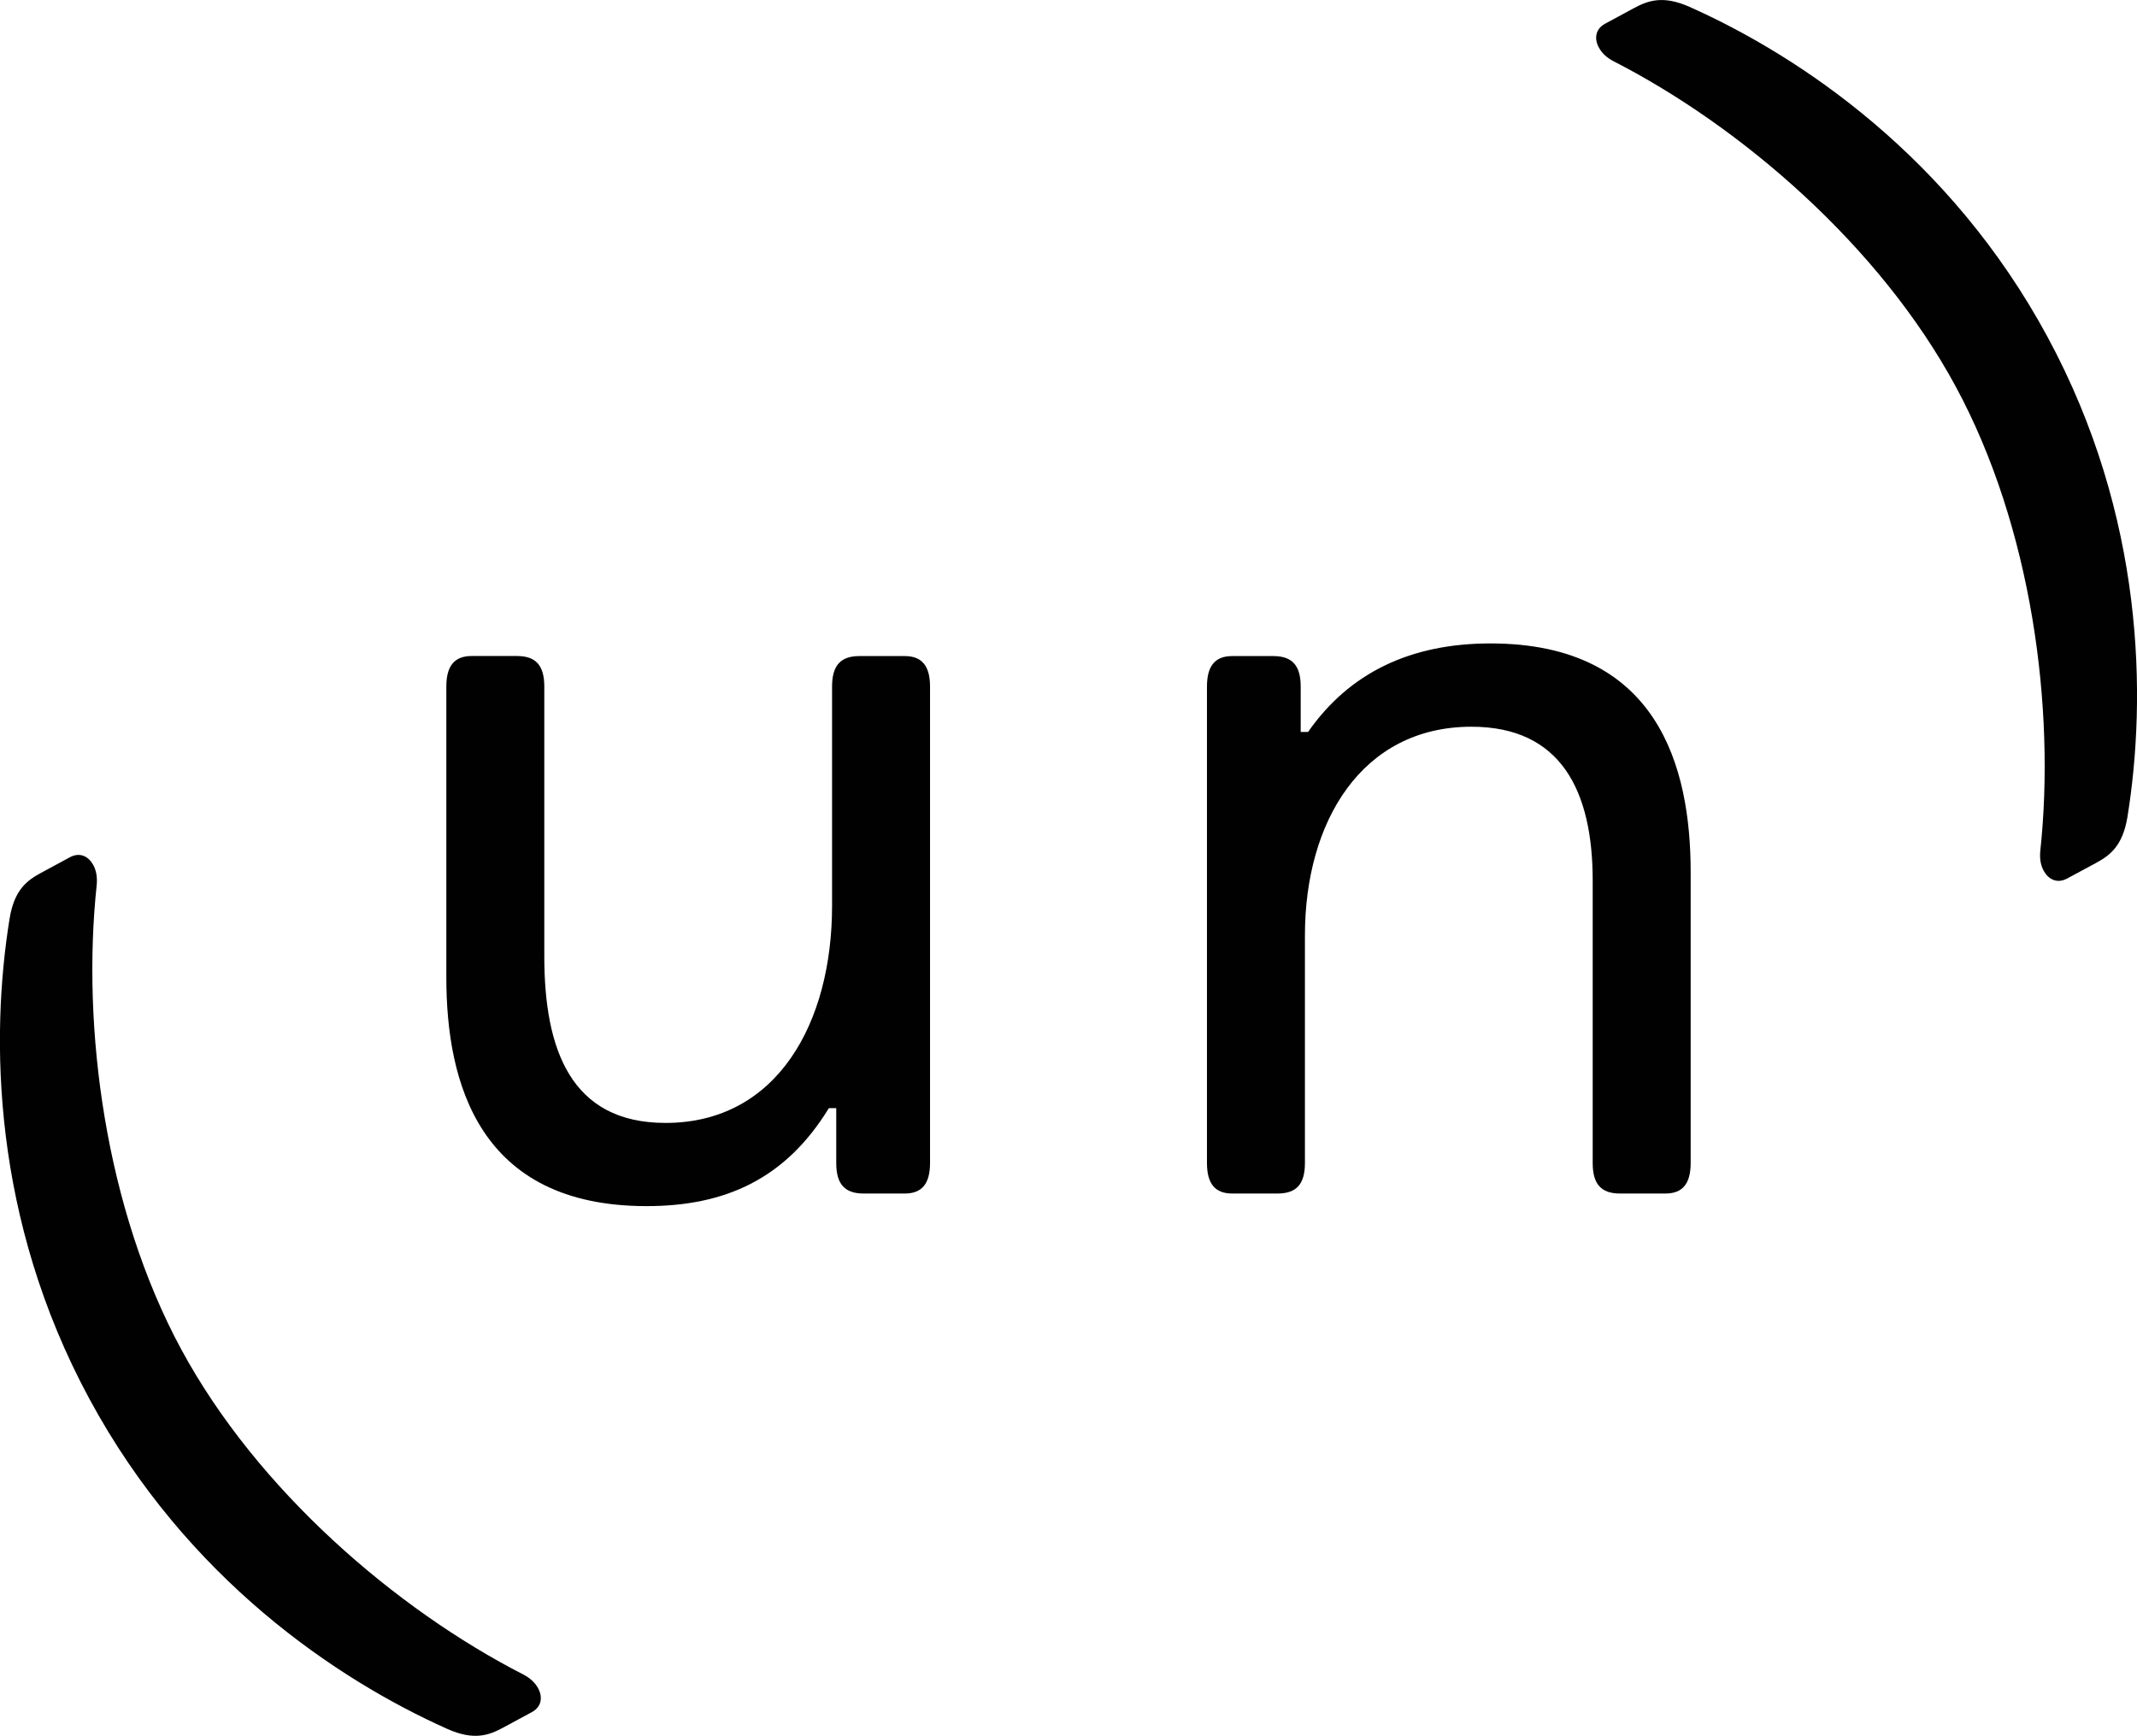
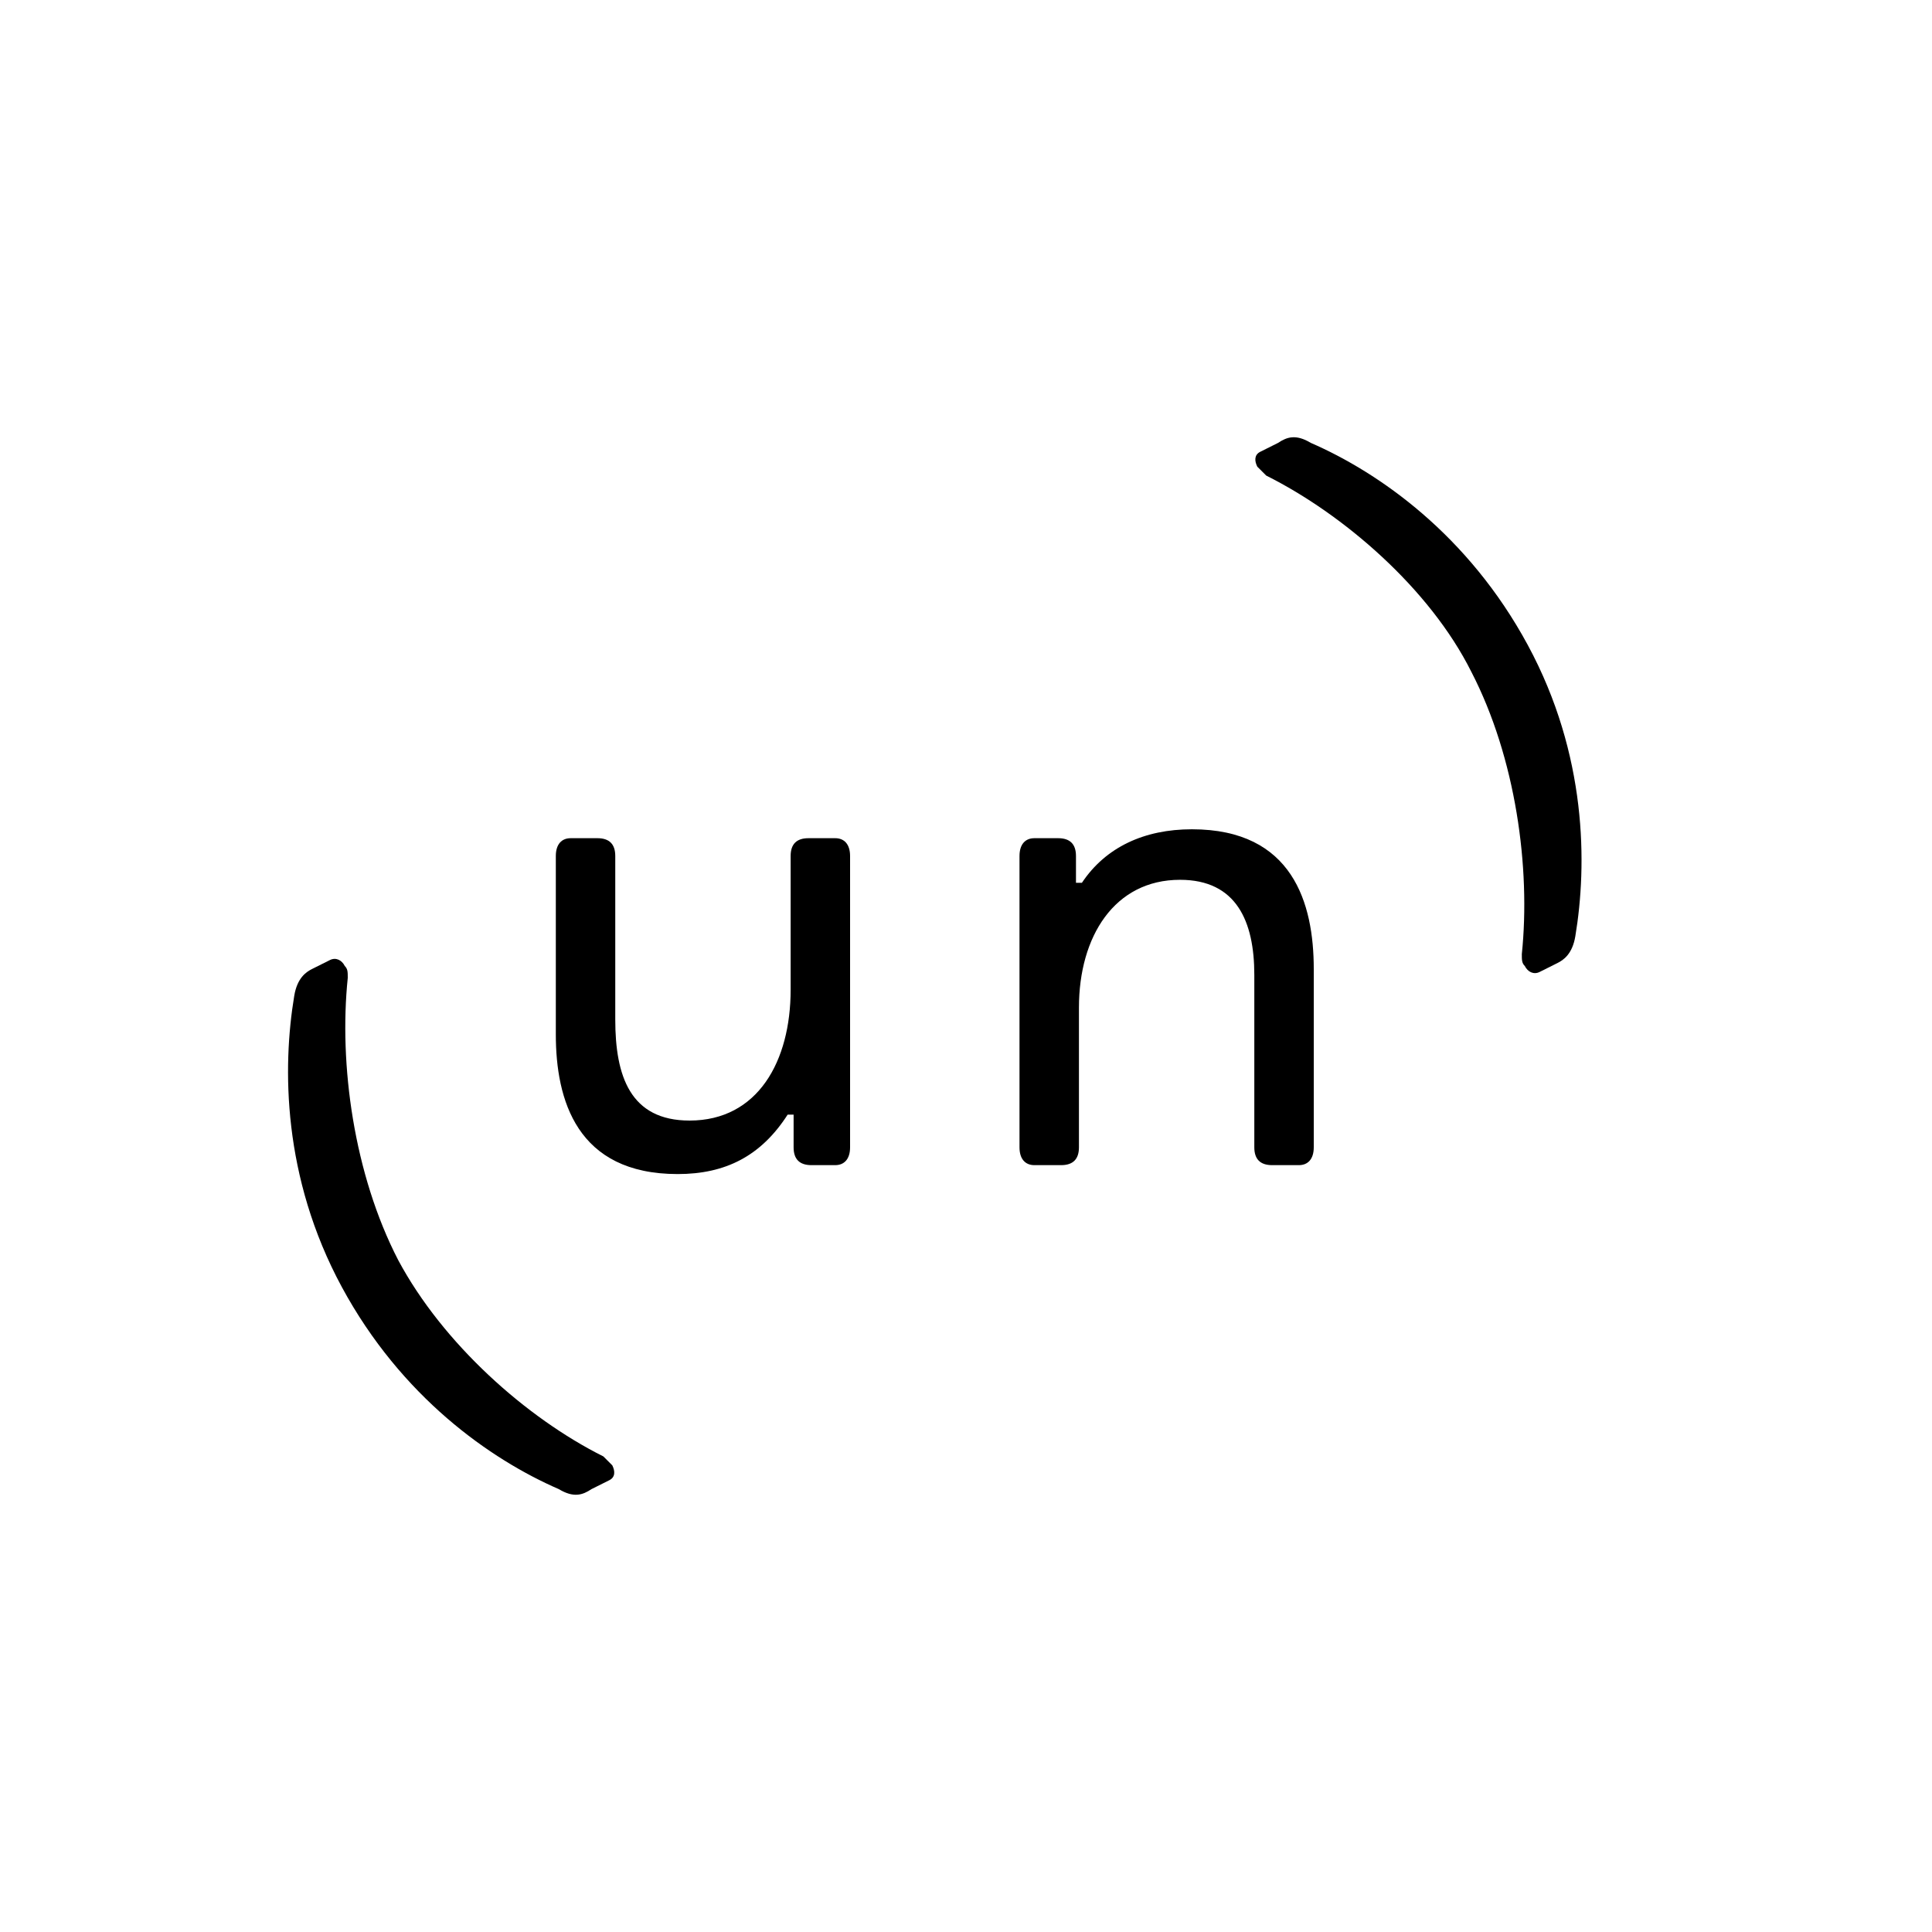
- <svg xmlns="http://www.w3.org/2000/svg" version="1.1" id="Layer_1" x="0px" y="0px" width="41.401px" height="33.63px" viewBox="0 0 41.401 33.63" style="enable-background:new 0 0 41.401 33.63;" xml:space="preserve">
-   <g>
-     <path style="fill:#010101;" d="M10.143,32.445c0.13,0.069,0.225,0.158,0.283,0.266c0.087,0.161,0.075,0.354-0.123,0.461   l-0.557,0.301c-0.27,0.145-0.559,0.256-1.078,0.025c-2.14-0.956-5.053-2.91-6.936-6.395c-1.883-3.486-1.921-6.992-1.546-9.306   c0.091-0.561,0.342-0.742,0.611-0.887l0.557-0.301c0.198-0.107,0.365-0.012,0.453,0.15c0.058,0.107,0.08,0.234,0.067,0.382   c-0.296,2.759,0.162,6.271,1.637,9.001C4.987,28.873,7.673,31.181,10.143,32.445z" />
-     <path style="fill:#010101;" d="M10.545,18.53c0,1.797,0.511,3.226,2.348,3.226c2.165,0,3.227-1.939,3.227-4.206v-4.247   c0-0.408,0.163-0.592,0.53-0.592h0.878c0.327,0,0.49,0.184,0.49,0.592v9.229c0,0.409-0.163,0.592-0.49,0.592h-0.796   c-0.368,0-0.531-0.183-0.531-0.592V21.47h-0.143c-0.837,1.367-2.001,1.898-3.532,1.898c-3.247,0-3.879-2.389-3.879-4.43v-5.636   c0-0.408,0.163-0.592,0.49-0.592h0.878c0.368,0,0.53,0.184,0.53,0.592V18.53z" />
-     <path style="fill:#010101;" d="M23.873,23.124c-0.328,0-0.49-0.183-0.49-0.592v-9.229c0-0.408,0.162-0.592,0.49-0.592h0.795   c0.368,0,0.531,0.184,0.531,0.592v0.878h0.143c0.797-1.143,1.98-1.715,3.533-1.715c3.246,0,3.879,2.389,3.879,4.431v5.635   c0,0.409-0.163,0.592-0.49,0.592h-0.878c-0.368,0-0.53-0.183-0.53-0.592v-5.471c0-1.736-0.613-2.981-2.349-2.981   c-2.123,0-3.226,1.837-3.226,4.042v4.41c0,0.409-0.163,0.592-0.531,0.592H23.873z" />
-     <path style="fill:#010101;" d="M31.257,1.185c-0.131-0.069-0.225-0.158-0.282-0.265c-0.088-0.162-0.075-0.354,0.122-0.461   l0.557-0.301c0.271-0.145,0.559-0.255,1.078-0.025c2.141,0.955,5.053,2.909,6.936,6.395c1.883,3.484,1.921,6.991,1.547,9.306   c-0.093,0.56-0.342,0.741-0.611,0.887l-0.557,0.3c-0.198,0.107-0.365,0.012-0.453-0.149c-0.059-0.108-0.081-0.235-0.067-0.382   c0.297-2.759-0.162-6.271-1.638-9.001C36.414,4.758,33.728,2.449,31.257,1.185z" />
+ <svg xmlns="http://www.w3.org/2000/svg" version="1.1" id="Layer_1" x="0px" y="0px" viewBox="0 0 65 65" style="enable-background:new 0 0 65 65;" xml:space="preserve">
+   <g id="haakjes">
+     <path id="haakjeonder" d="M20.3,49c0.1,0.1,0.2,0.2,0.3,0.3c0.1,0.2,0.1,0.4-0.1,0.5l-0.6,0.3c-0.3,0.2-0.6,0.3-1.1,0         c-2.3-1-5.3-3.1-7.3-6.8s-2-7.4-1.6-9.8c0.1-0.6,0.4-0.8,0.6-0.9l0.6-0.3c0.2-0.1,0.4,0,0.5,0.2c0.1,0.1,0.1,0.2,0.1,0.4         c-0.3,2.9,0.2,6.6,1.7,9.5C14.9,45.2,17.7,47.7,20.3,49" />
+     <path id="haakjeboven" d="M42.6,16c-0.1-0.1-0.2-0.2-0.3-0.3c-0.1-0.2-0.1-0.4,0.1-0.5l0.6-0.3c0.3-0.2,0.6-0.3,1.1,0         c2.3,1,5.3,3.1,7.3,6.8c2,3.7,2,7.4,1.6,9.8c-0.1,0.6-0.4,0.8-0.6,0.9l-0.6,0.3c-0.2,0.1-0.4,0-0.5-0.2c-0.1-0.1-0.1-0.2-0.1-0.4         c0.3-2.9-0.2-6.6-1.7-9.5C48.1,19.8,45.2,17.3,42.6,16" />
  </g>
+   <path id="letteru" d="M20.7,34.3c0,1.9,0.5,3.4,2.5,3.4c2.3,0,3.4-2,3.4-4.4v-4.5c0-0.4,0.2-0.6,0.6-0.6h0.9c0.3,0,0.5,0.2,0.5,0.6         v9.8c0,0.4-0.2,0.6-0.5,0.6h-0.8c-0.4,0-0.6-0.2-0.6-0.6v-1.1h-0.2c-0.9,1.4-2.1,2-3.7,2c-3.4,0-4.1-2.5-4.1-4.7v-6         c0-0.4,0.2-0.6,0.5-0.6h0.9c0.4,0,0.6,0.2,0.6,0.6V34.3z" />
+   <path id="lettern" d="M34.8,39.2c-0.3,0-0.5-0.2-0.5-0.6v-9.8c0-0.4,0.2-0.6,0.5-0.6h0.8c0.4,0,0.6,0.2,0.6,0.6v0.9h0.2         c0.8-1.2,2.1-1.8,3.7-1.8c3.4,0,4.1,2.5,4.1,4.7v6c0,0.4-0.2,0.6-0.5,0.6h-0.9c-0.4,0-0.6-0.2-0.6-0.6v-5.8c0-1.8-0.6-3.2-2.5-3.2         c-2.2,0-3.4,1.9-3.4,4.3v4.7c0,0.4-0.2,0.6-0.6,0.6H34.8z" />
</svg>
